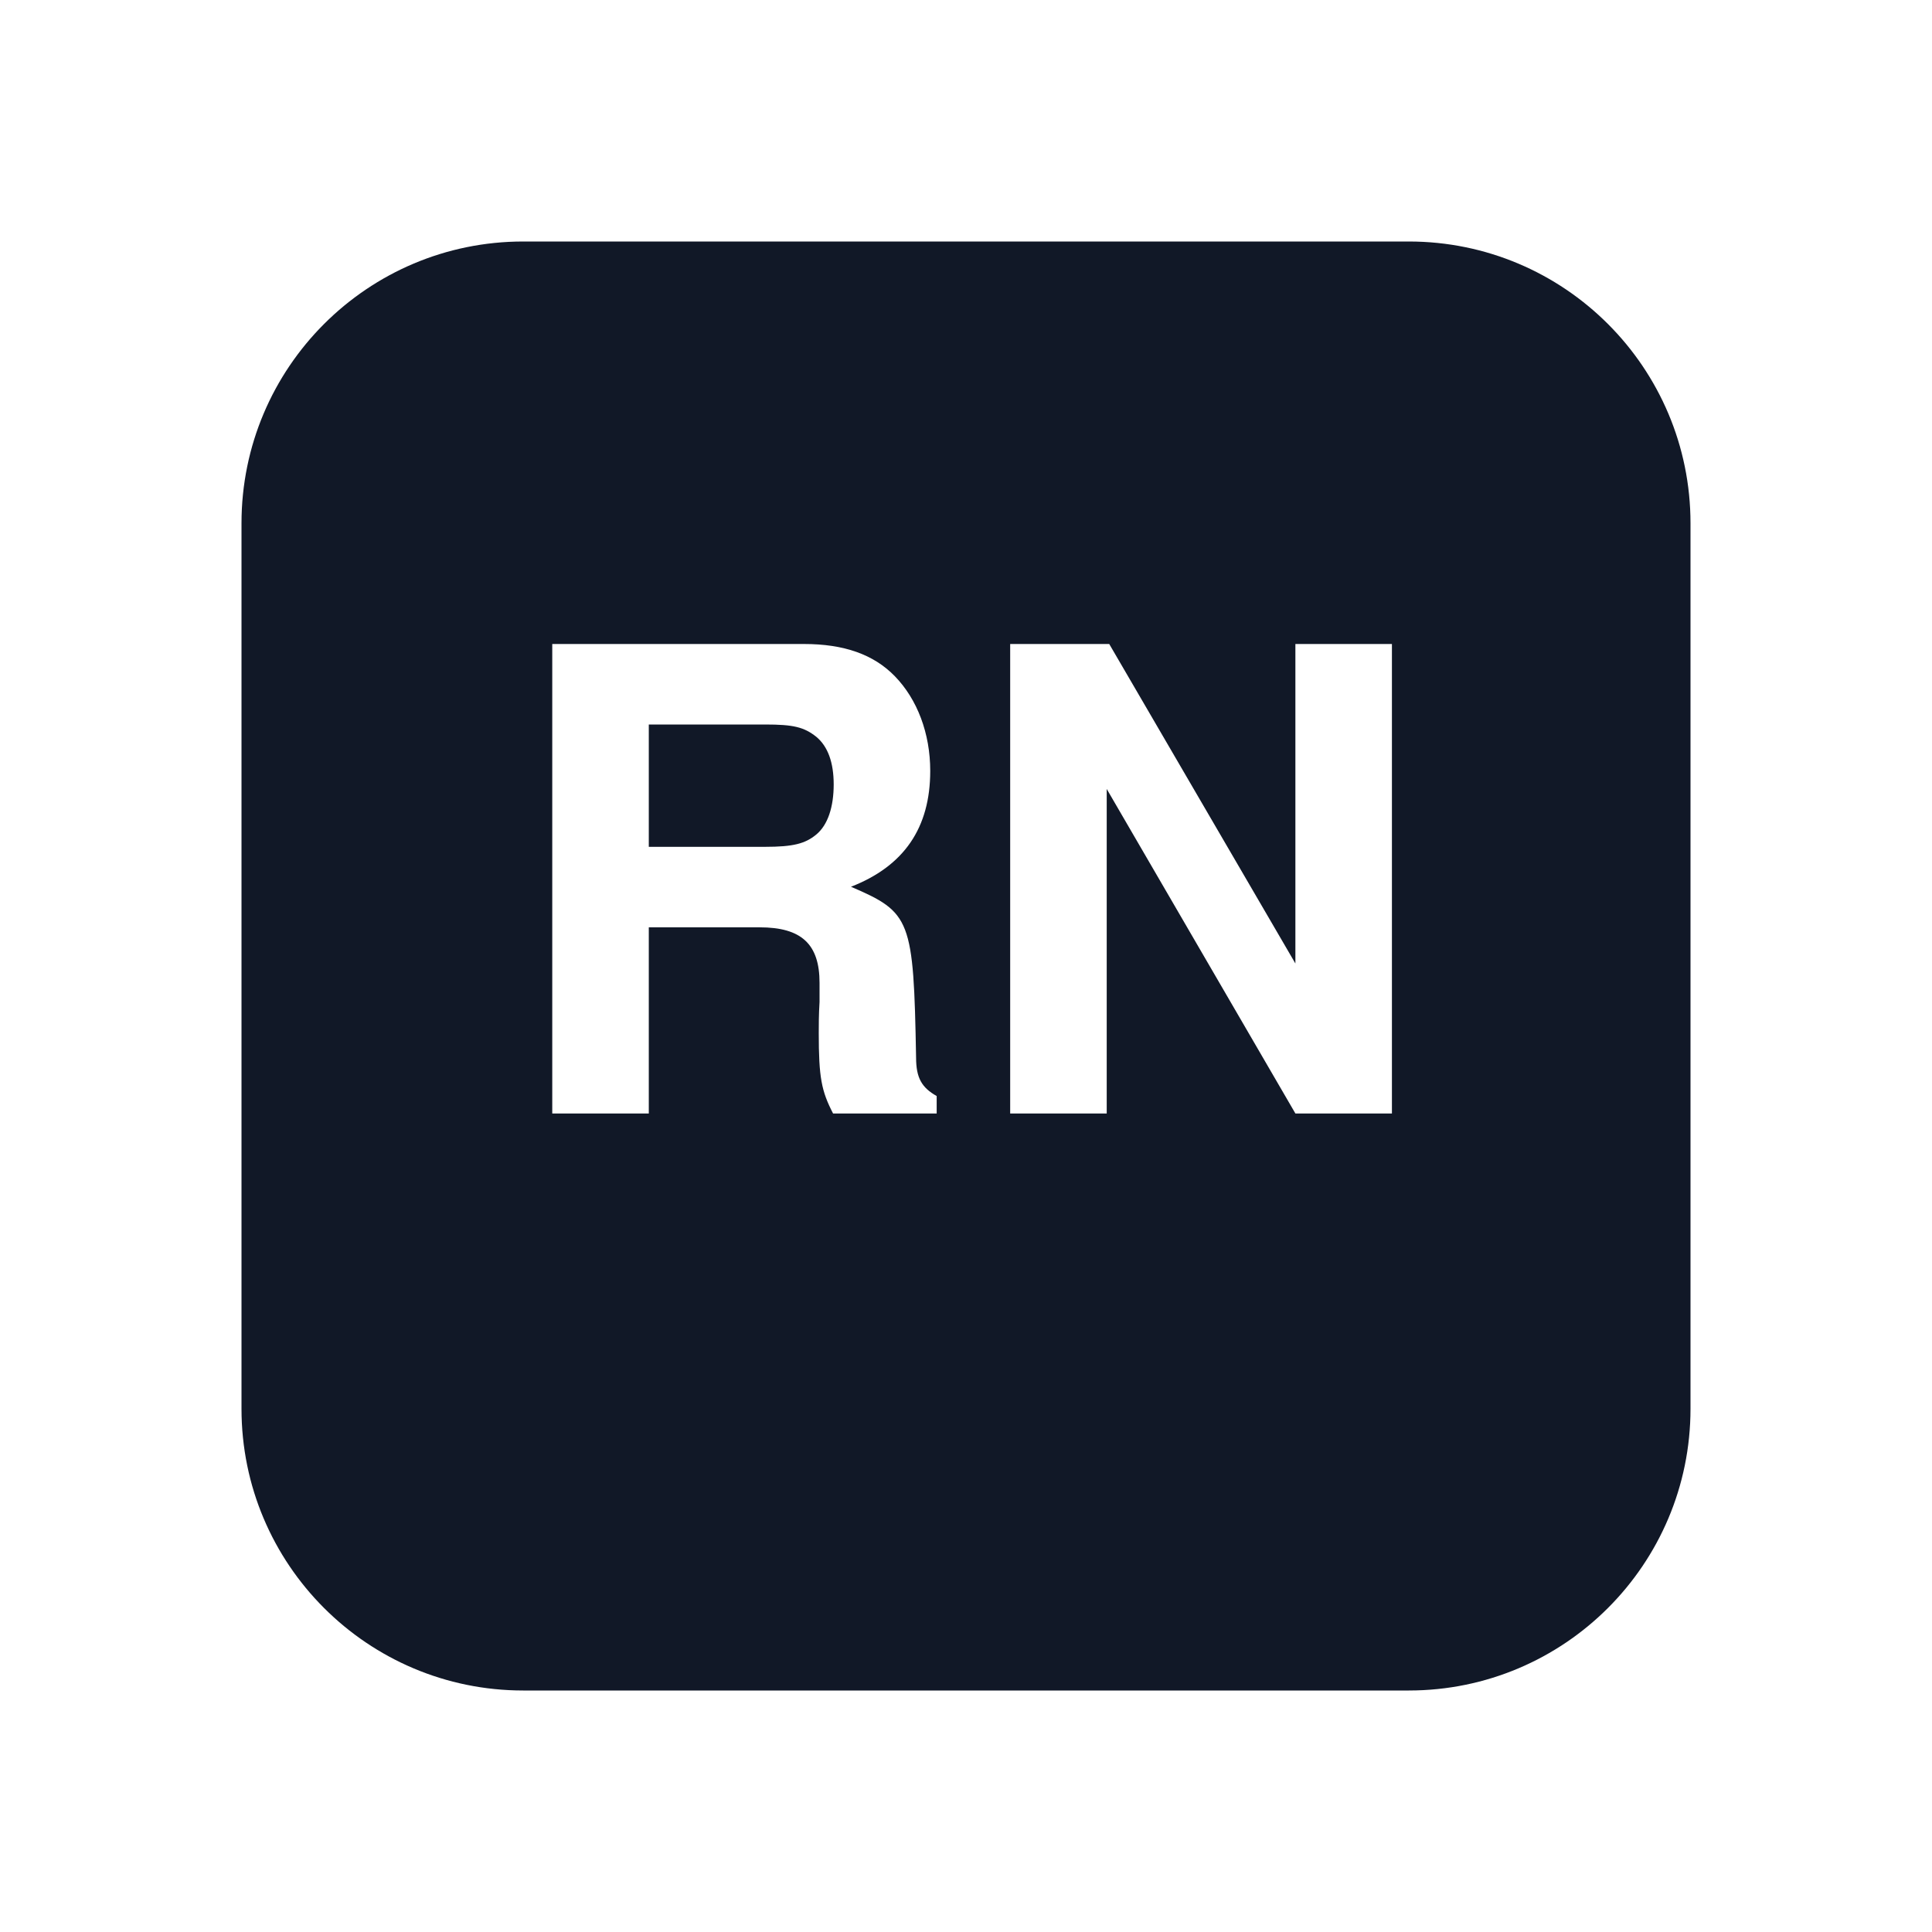
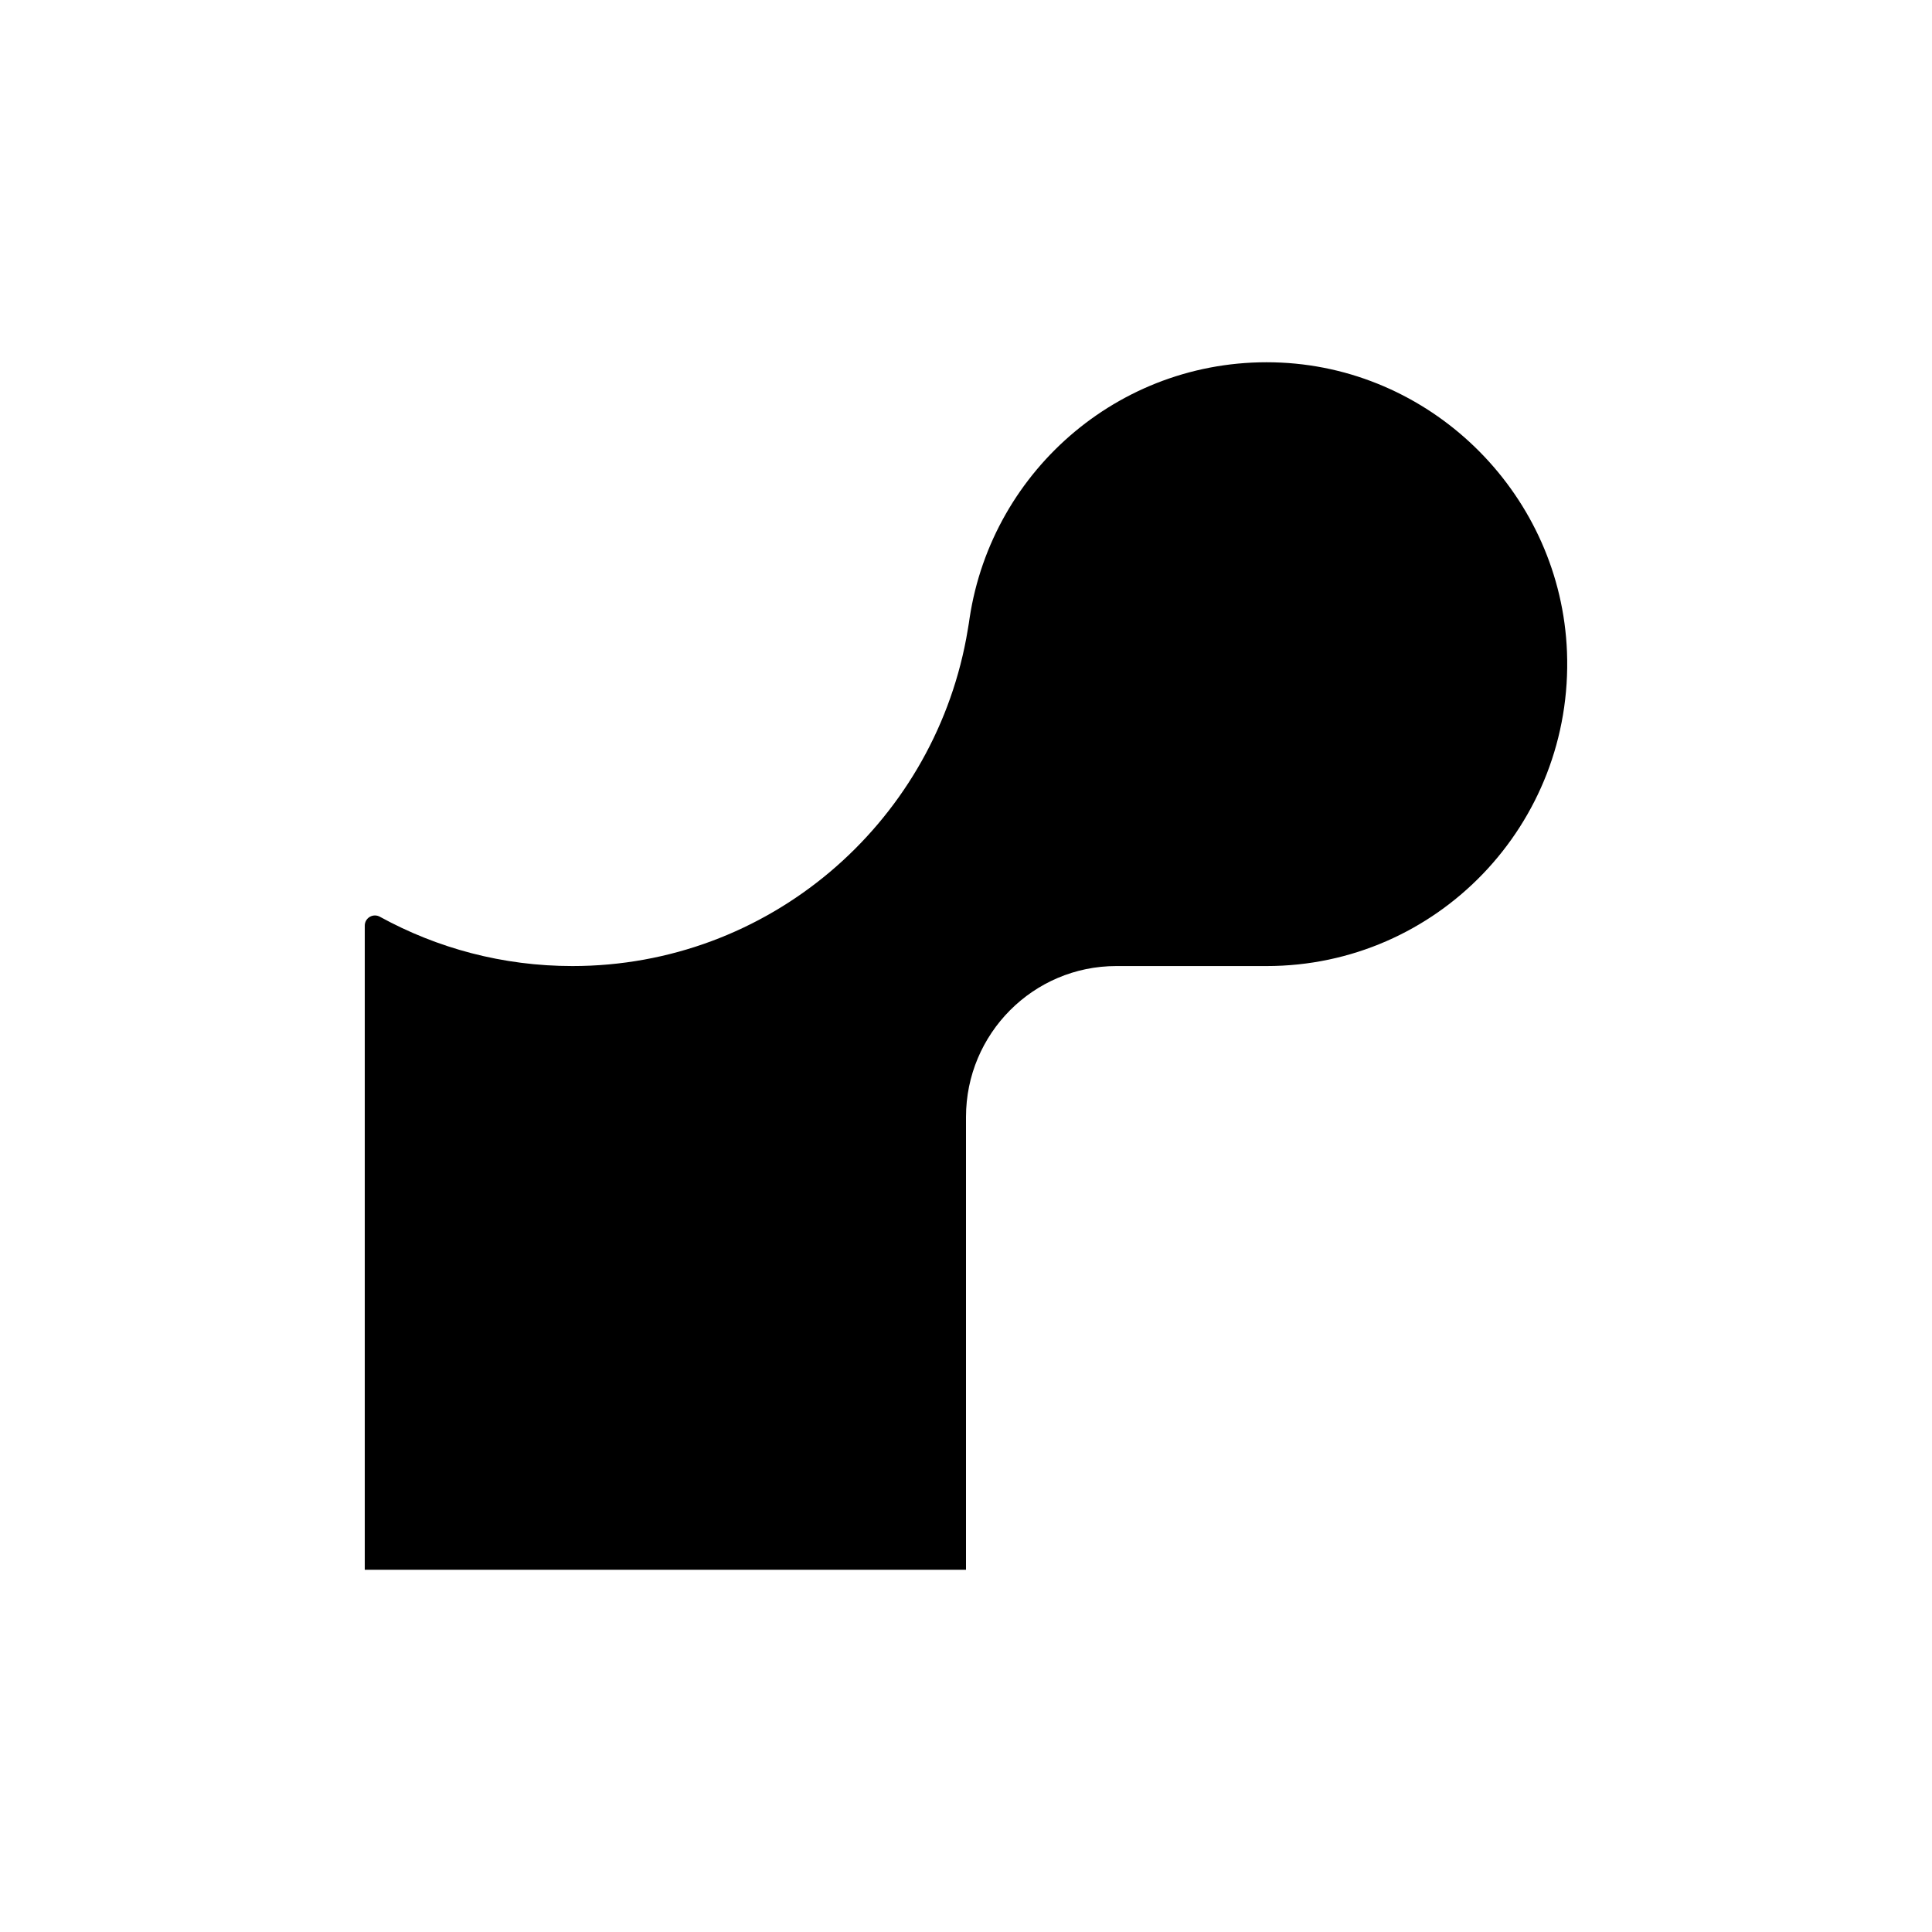
<svg xmlns="http://www.w3.org/2000/svg" width="192" height="192" fill="none" viewBox="0 0 192 192">
  <rect width="192" height="192" fill="#fff" />
-   <rect x="24" y="24" width="144" height="144" rx="28" fill="#111827" />
-   <text x="96" y="96" fill="#fff" font-family="Segoe UI, Helvetica, Arial, sans-serif" font-size="64" font-weight="700" text-anchor="middle" dominant-baseline="central">RN</text>
+   <g transform="translate(36 36) scale(5)">
+     <path fill="#000000" d="M18.263.007c-3.121-.147-5.744 2.109-6.192 5.082-.018.138-.045.272-.067.405-.696 3.703-3.936 6.507-7.827 6.507-1.388 0-2.691-.356-3.825-.979a.202.202 0 0 0-.302.178V24H12v-8.999c0-1.656 1.338-3 2.987-3h2.988c3.382 0 6.103-2.817 5.97-6.244-.12-3.084-2.61-5.603-5.682-5.75" />
+   </g>
</svg>
